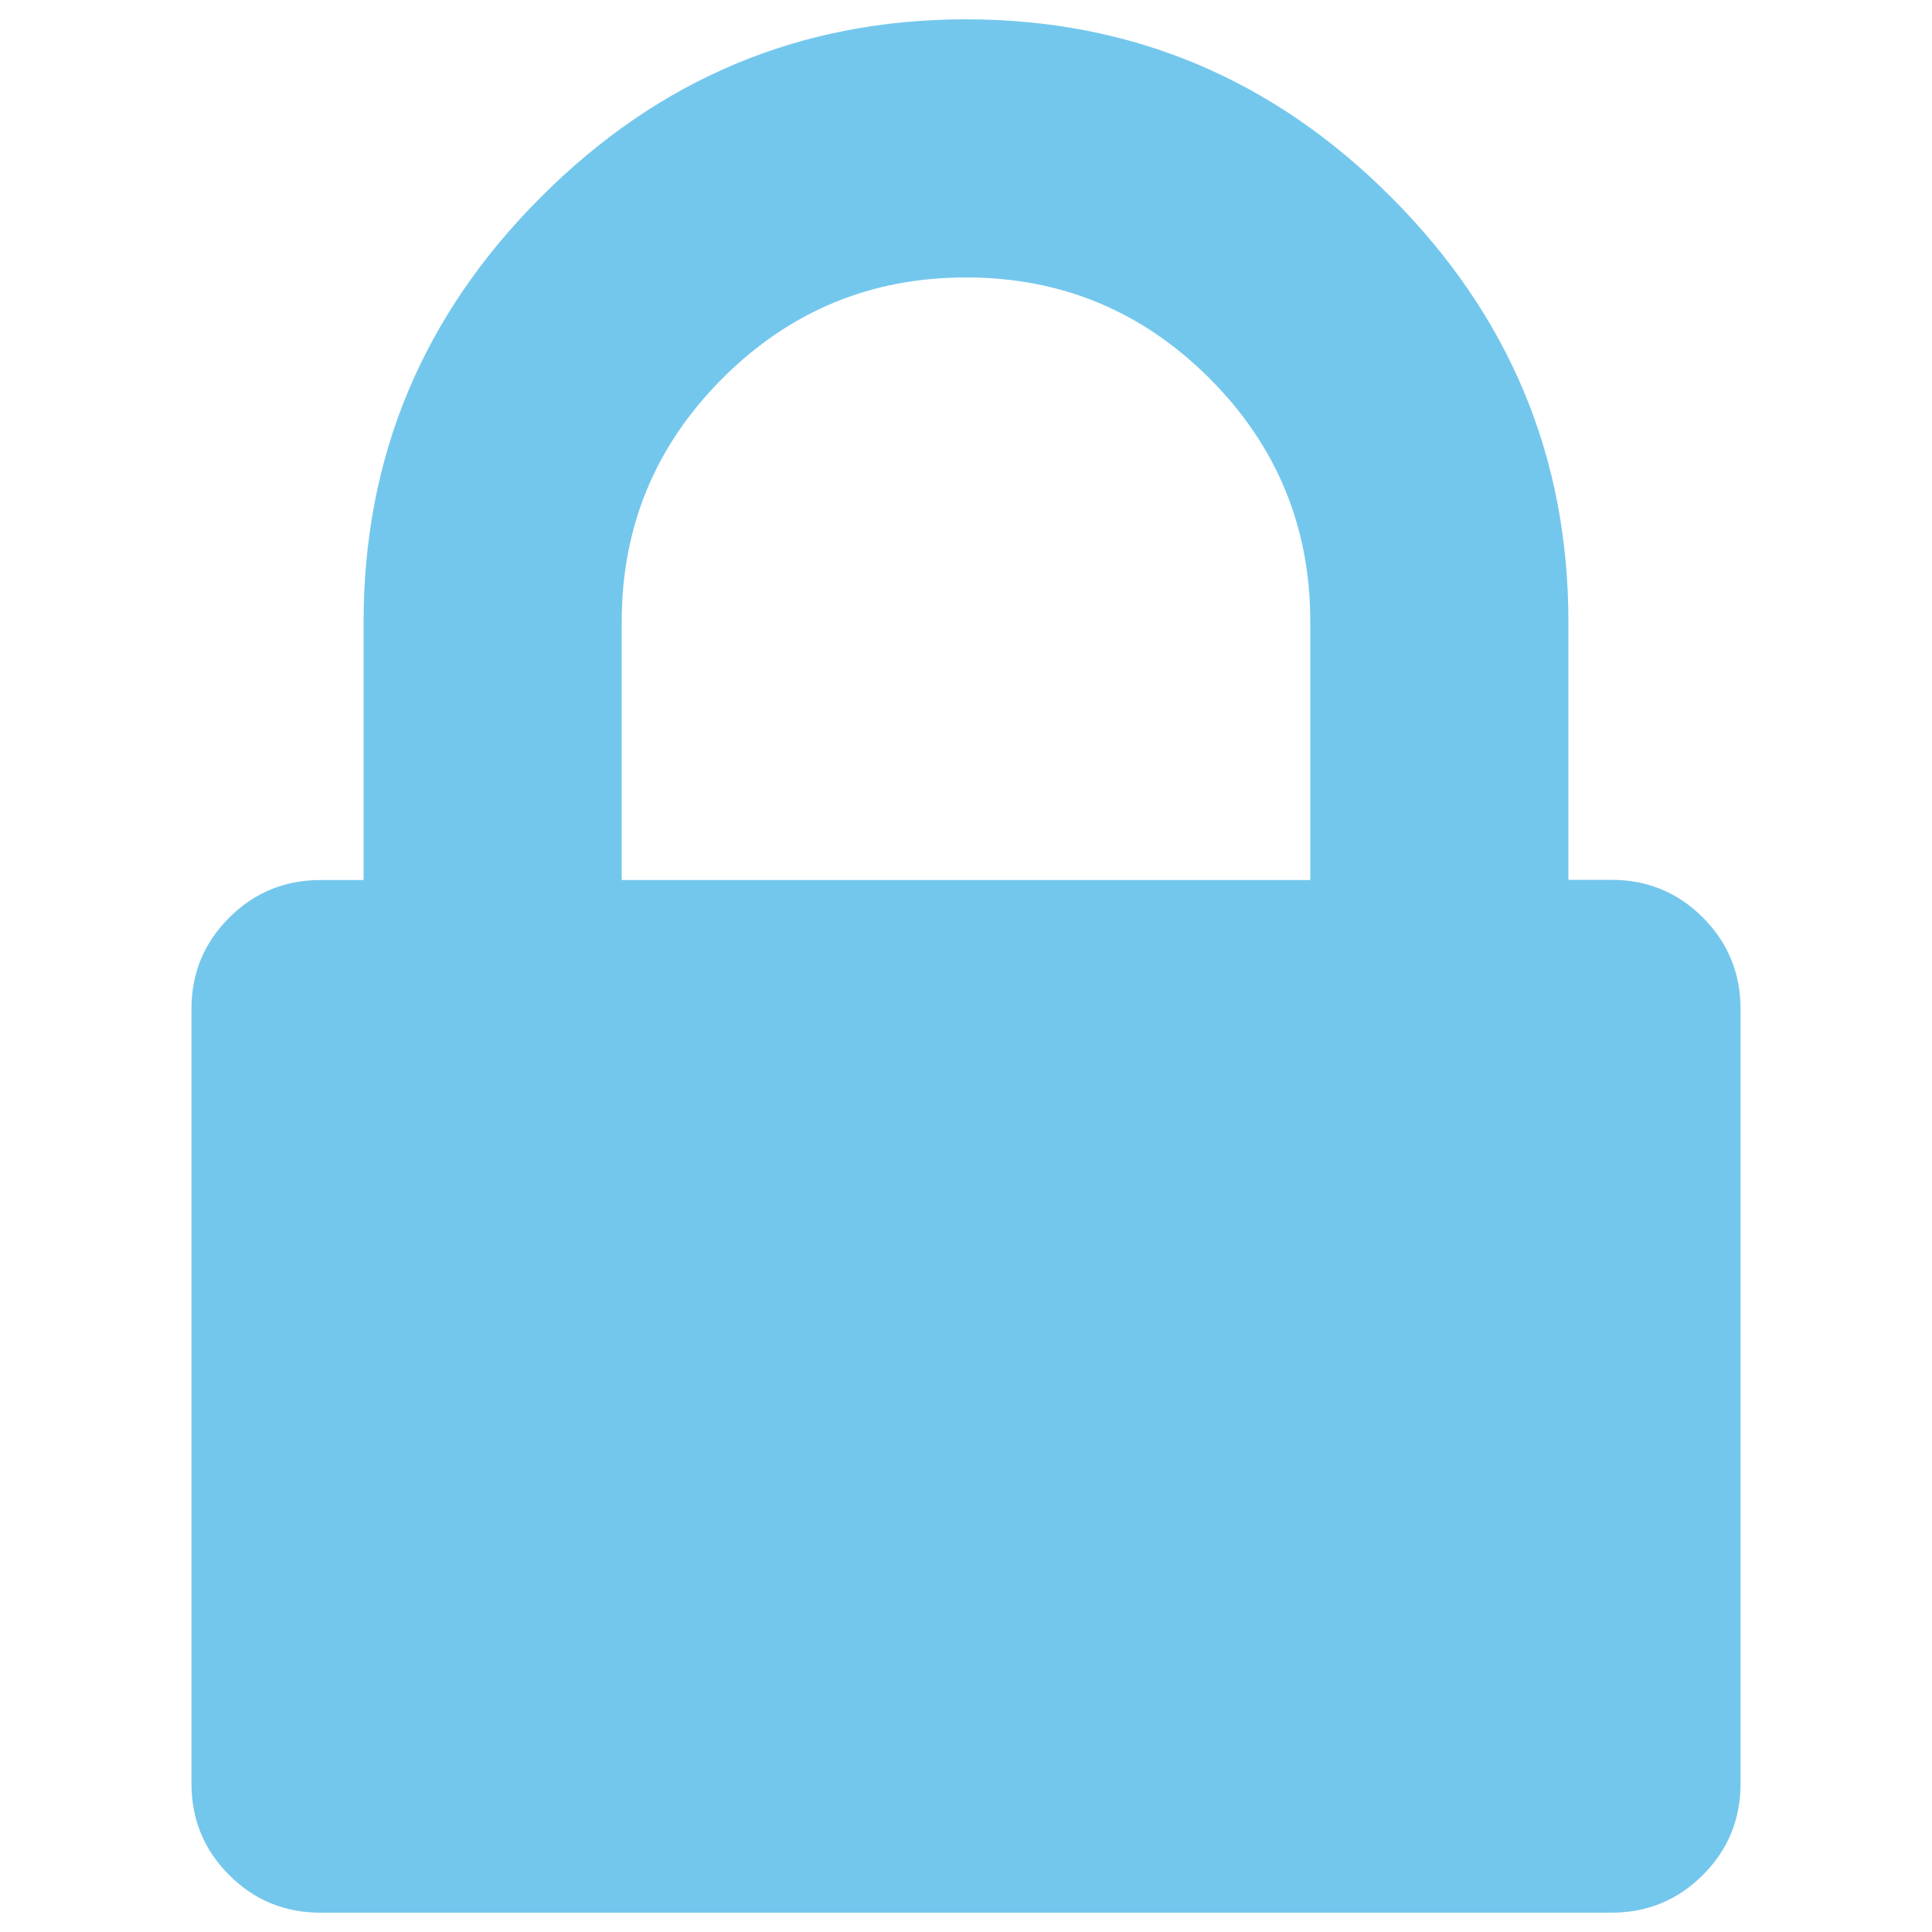
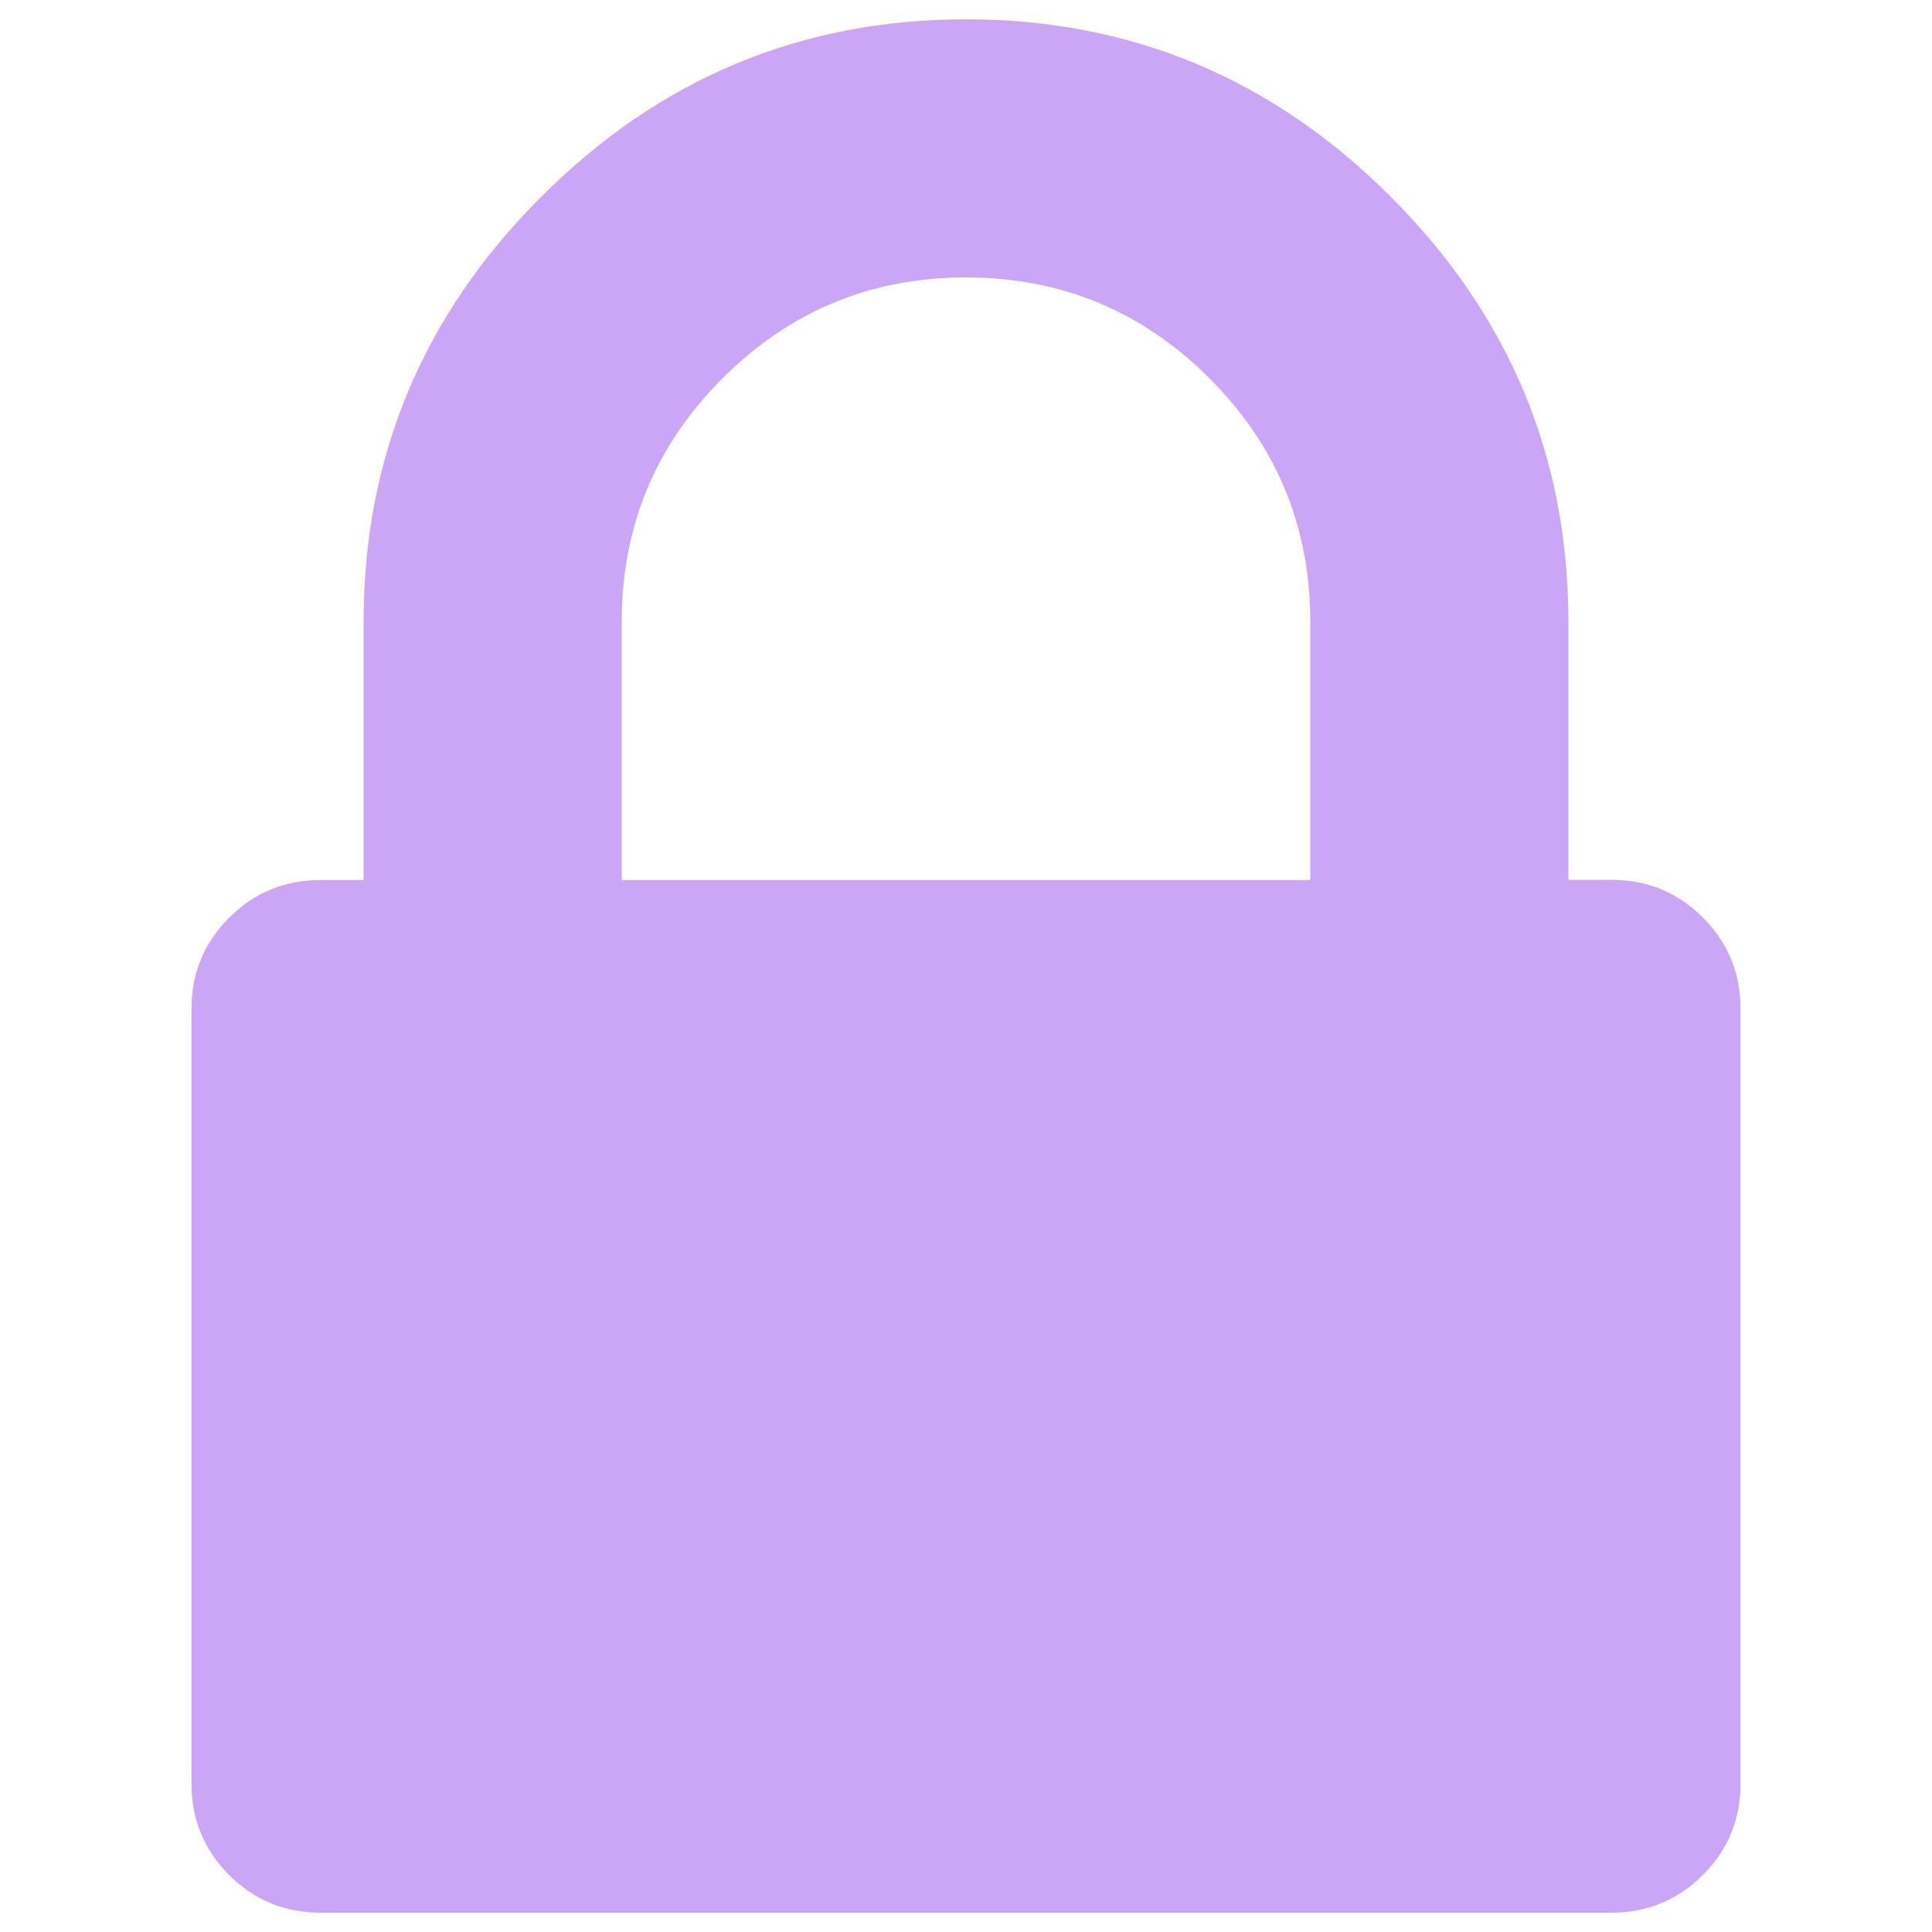
- <svg xmlns="http://www.w3.org/2000/svg" fill="#74c7ec" version="1.1" x="0px" y="0px" viewBox="0 0 1000 1000" enable-background="new 0 0 1000 1000" xml:space="preserve">
+ <svg xmlns="http://www.w3.org/2000/svg" fill="#cba6f7" version="1.1" x="0px" y="0px" viewBox="0 0 1000 1000" enable-background="new 0 0 1000 1000" xml:space="preserve">
  <g>
    <g>
      <path d="M321.8,455.5h356.4V321.8c0-49.2-17.4-91.2-52.2-126c-34.8-34.8-76.8-52.2-126-52.2c-49.2,0-91.2,17.4-126,52.2c-34.8,34.8-52.2,76.8-52.2,126L321.8,455.5L321.8,455.5z M900.9,522.3v400.9c0,18.6-6.5,34.3-19.5,47.3c-13,13-28.8,19.5-47.3,19.5H165.9c-18.6,0-34.3-6.5-47.3-19.5s-19.5-28.8-19.5-47.3V522.3c0-18.6,6.5-34.3,19.5-47.3c13-13,28.8-19.5,47.3-19.5h22.3V321.8c0-85.4,30.6-158.7,91.9-219.9C341.3,40.6,414.6,10,500,10c85.4,0,158.7,30.6,219.9,91.9c61.3,61.3,91.9,134.6,91.9,219.9v133.6h22.3c18.6,0,34.3,6.5,47.3,19.5C894.4,487.9,900.9,503.7,900.9,522.3L900.9,522.3z" />
    </g>
  </g>
</svg>
